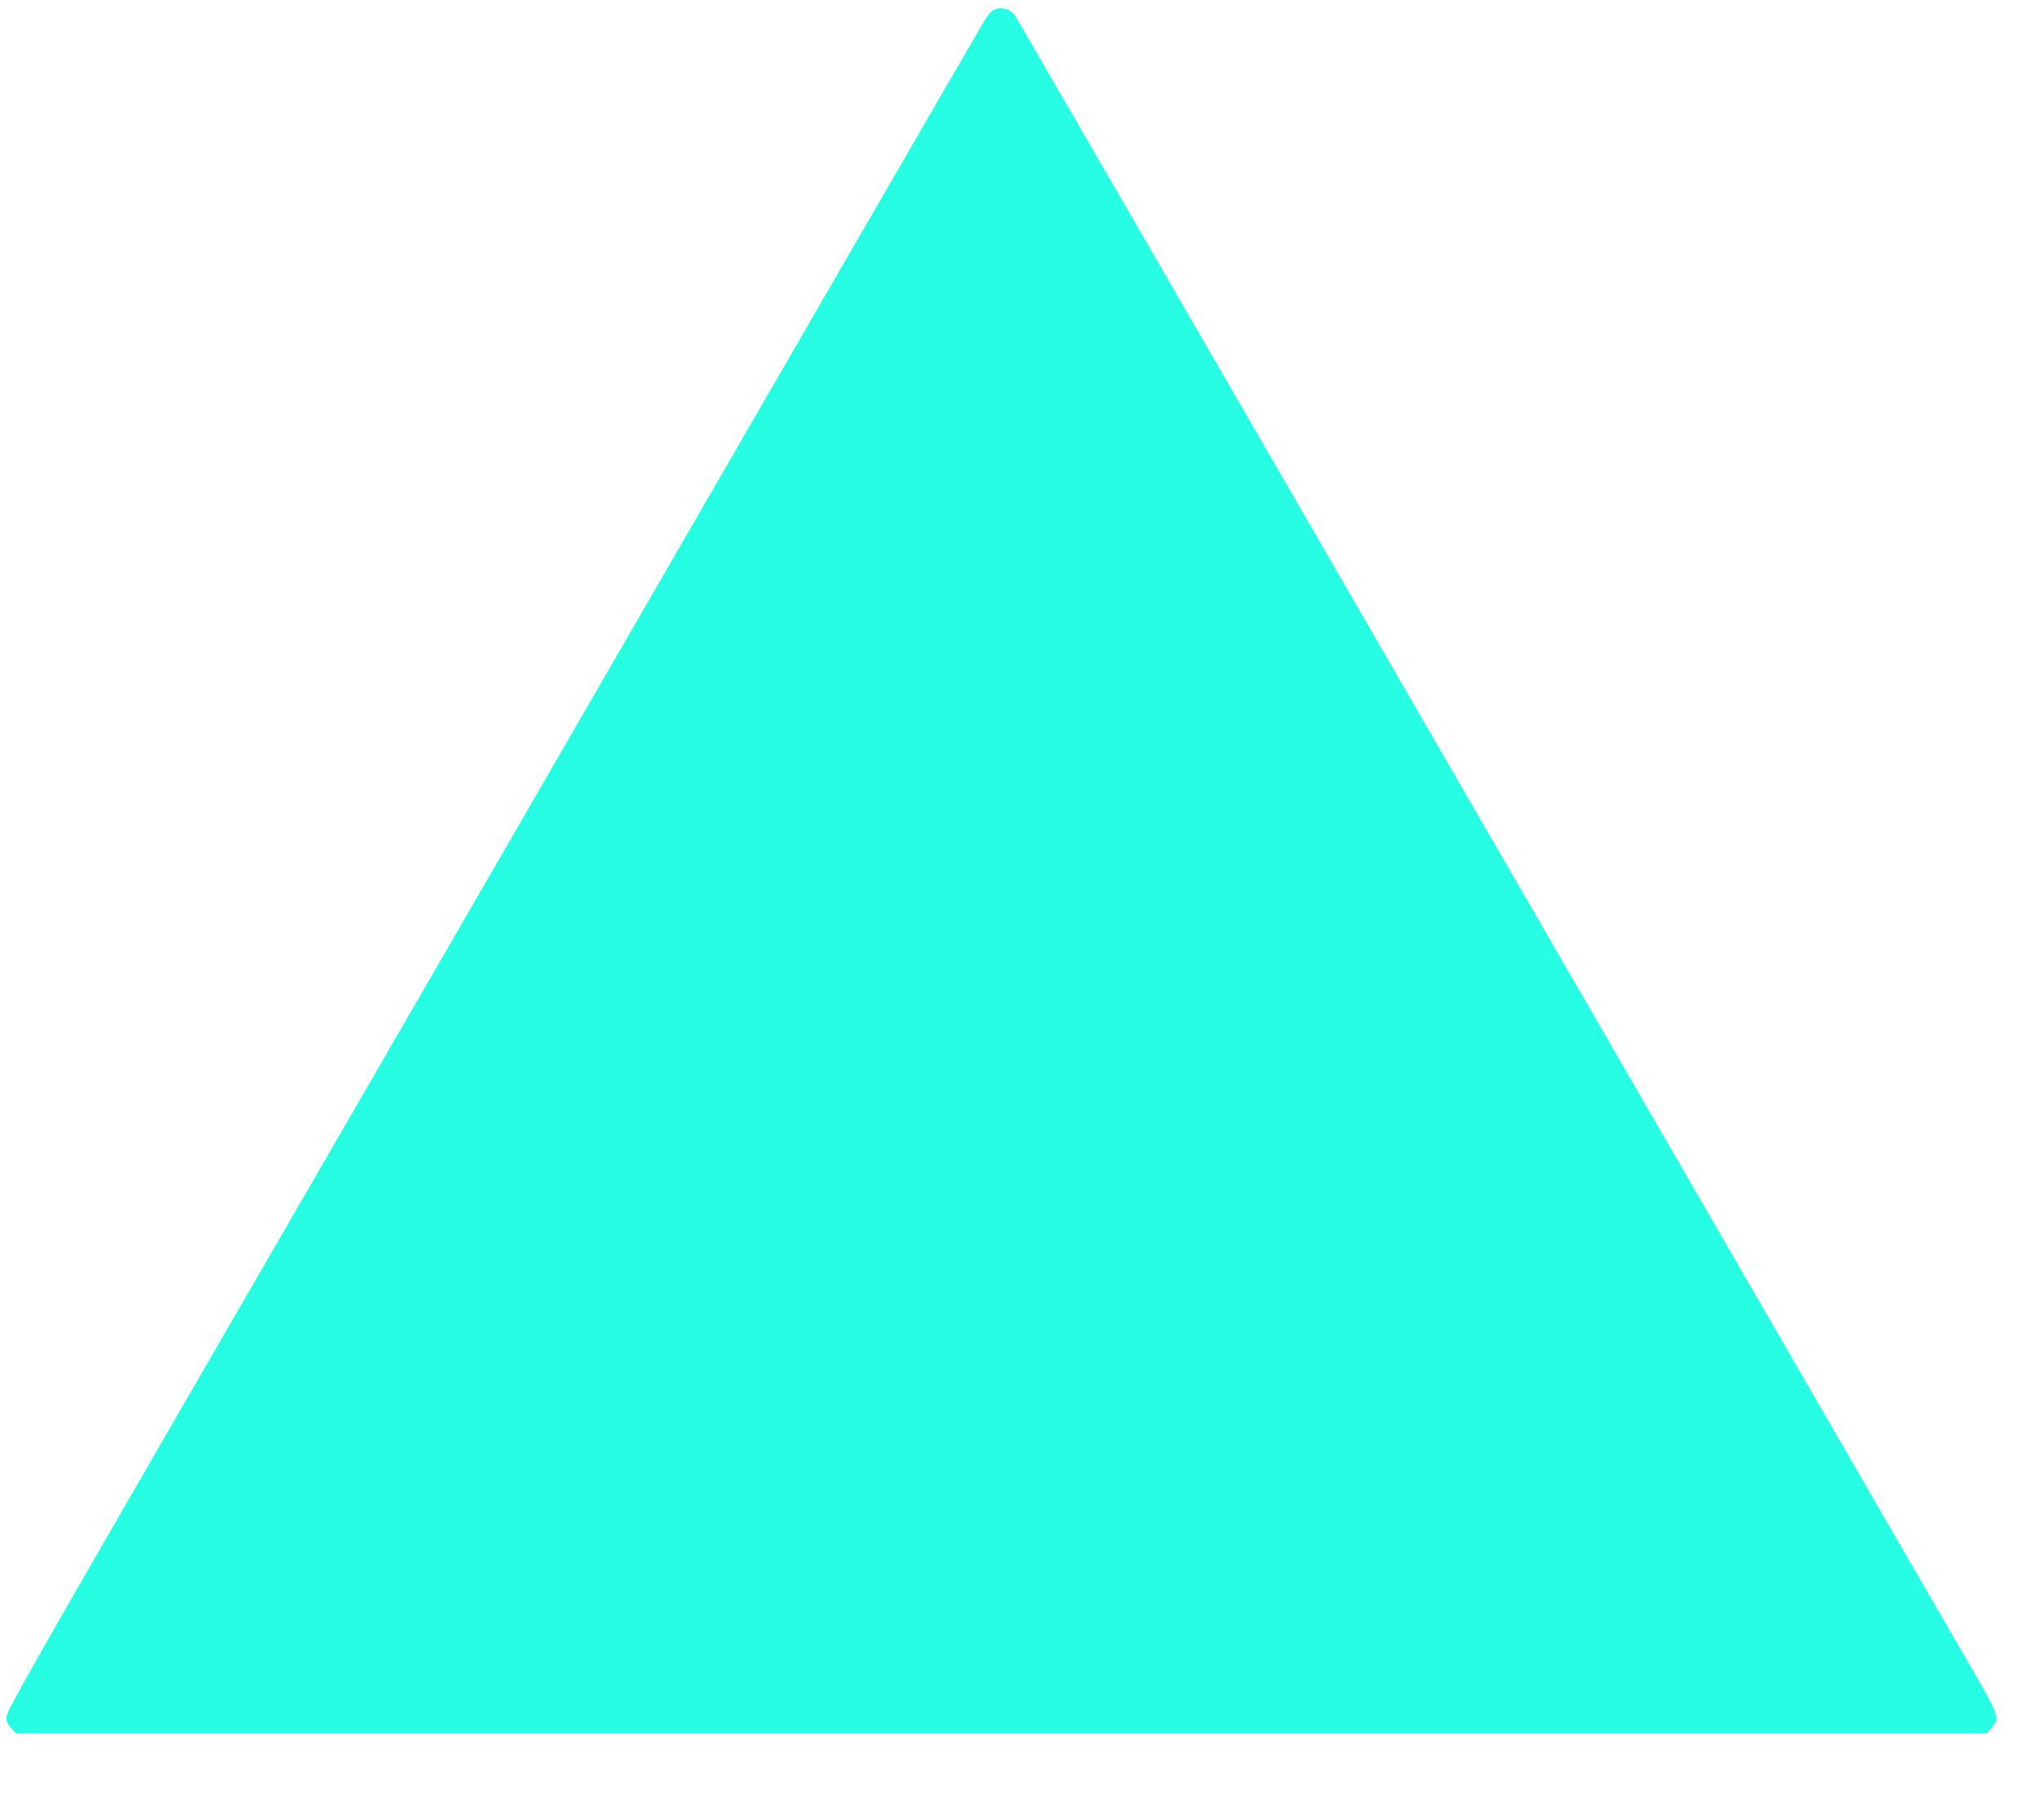
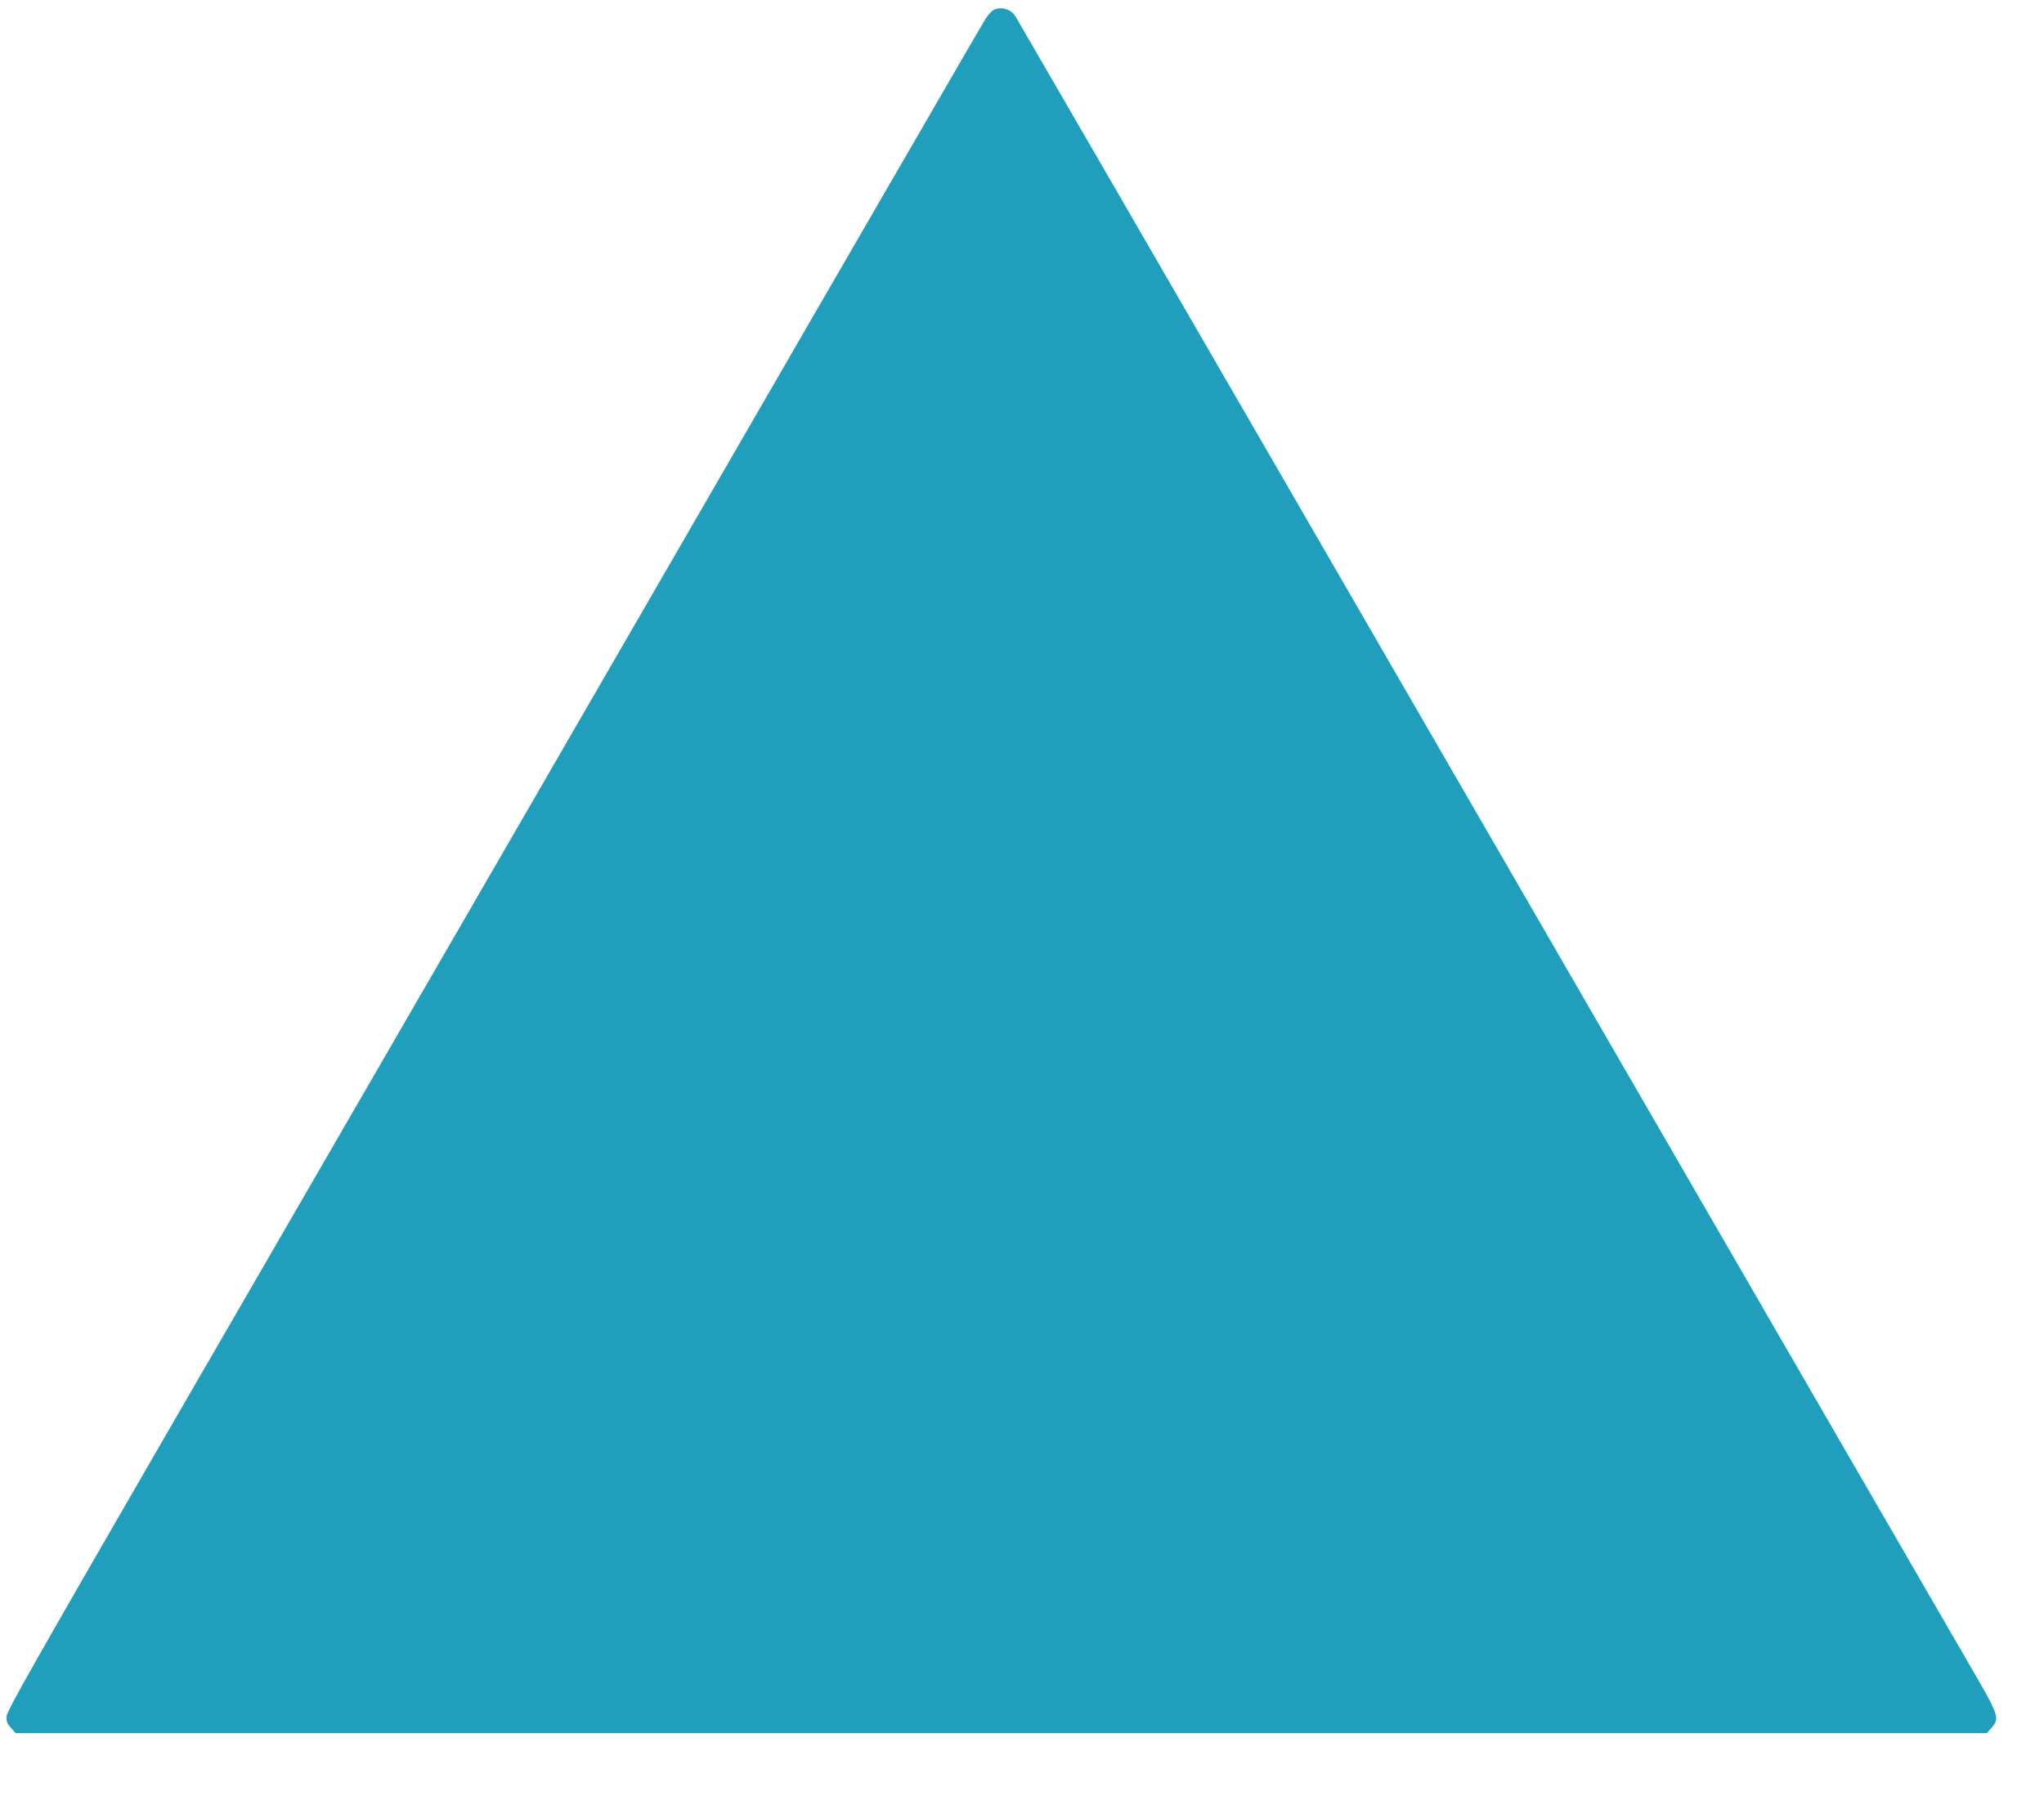
<svg xmlns="http://www.w3.org/2000/svg" version="1.0" width="1280pt" height="1130pt" viewBox="0 0 1280 1130" preserveAspectRatio="xMidYMid meet">
-   <g transform="translate(0,1130) scale(0.1,-0.1)" fill="#26FDE3" stroke="none">
+   <g transform="translate(0,1130) scale(0.1,-0.1)" fill="#219EBC" stroke="none">
    <path d="M6223 11238 c-13 -6 -36 -32 -52 -57 -16 -25 -510 -878 -1099 -1896 -1218 -2107 -2695 -4661 -4078 -7050 -766 -1325 -949 -1648 -952 -1681 -3 -35 1 -47 26 -75 l30 -34 6172 0 6172 0 29 33 c52 58 46 78 -104 337 -74 127 -492 849 -929 1605 -2253 3896 -5066 8758 -5078 8776 -29 47 -90 65 -137 42z" />
  </g>
</svg>
